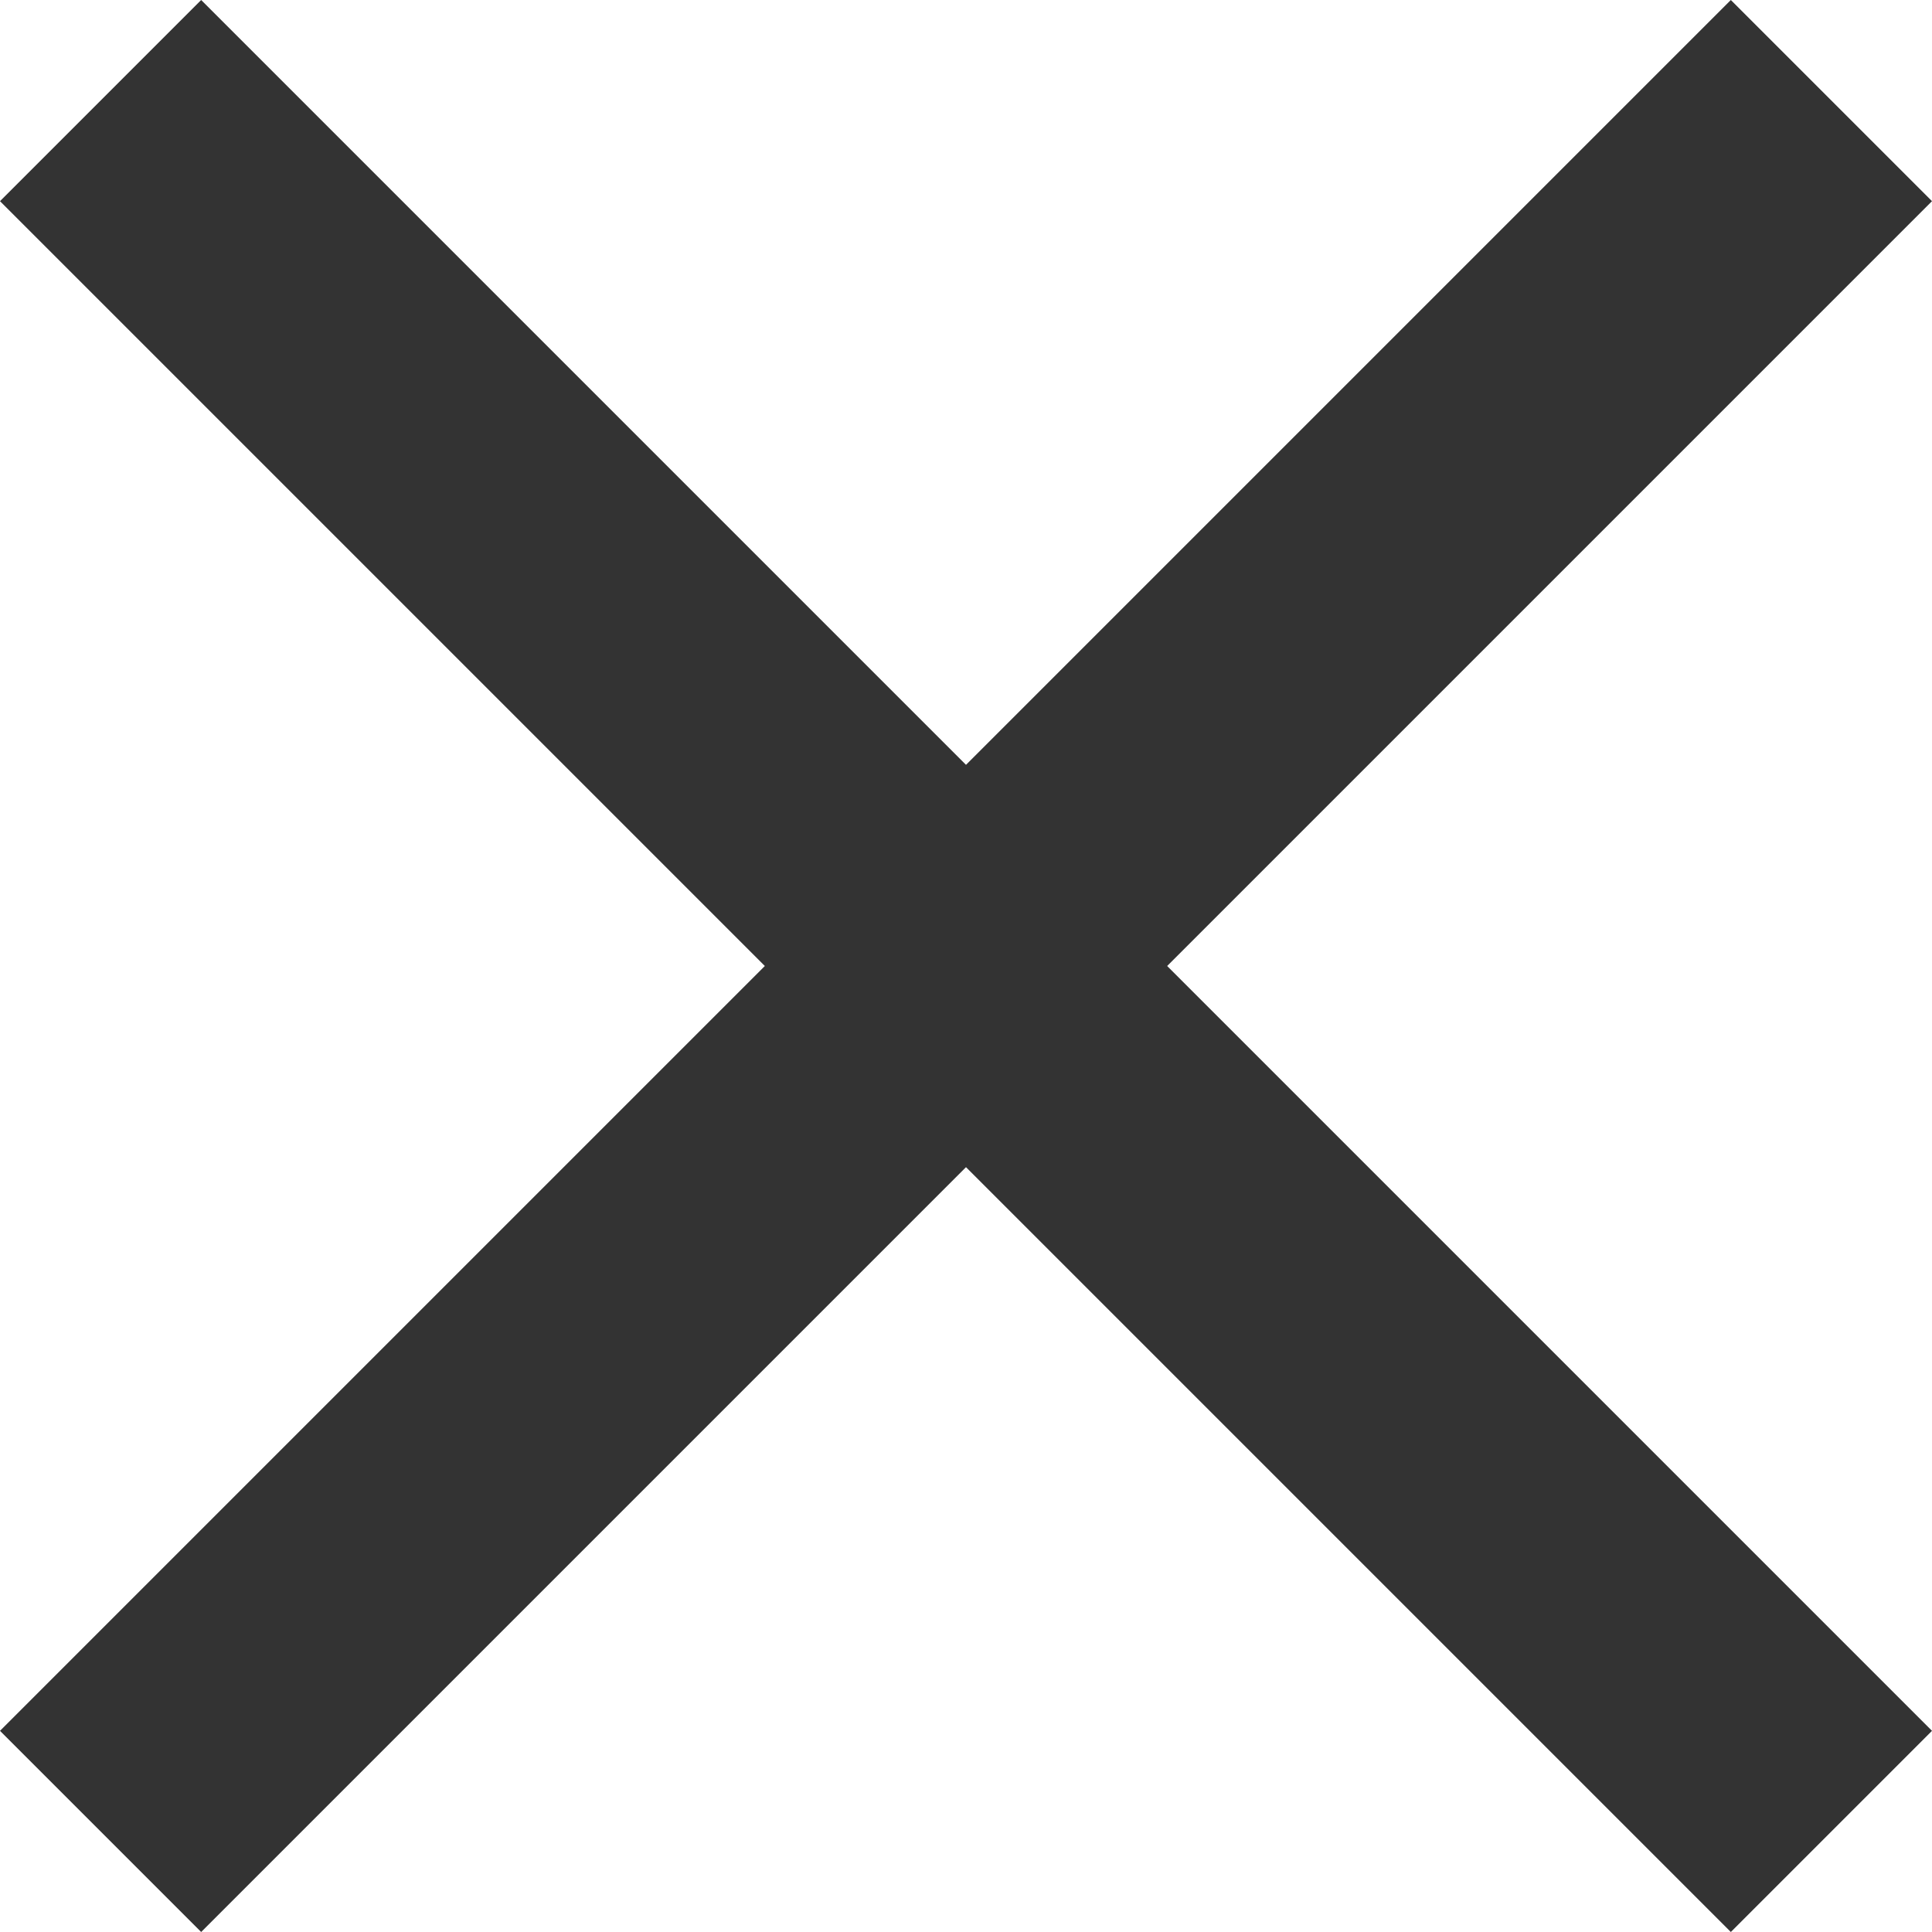
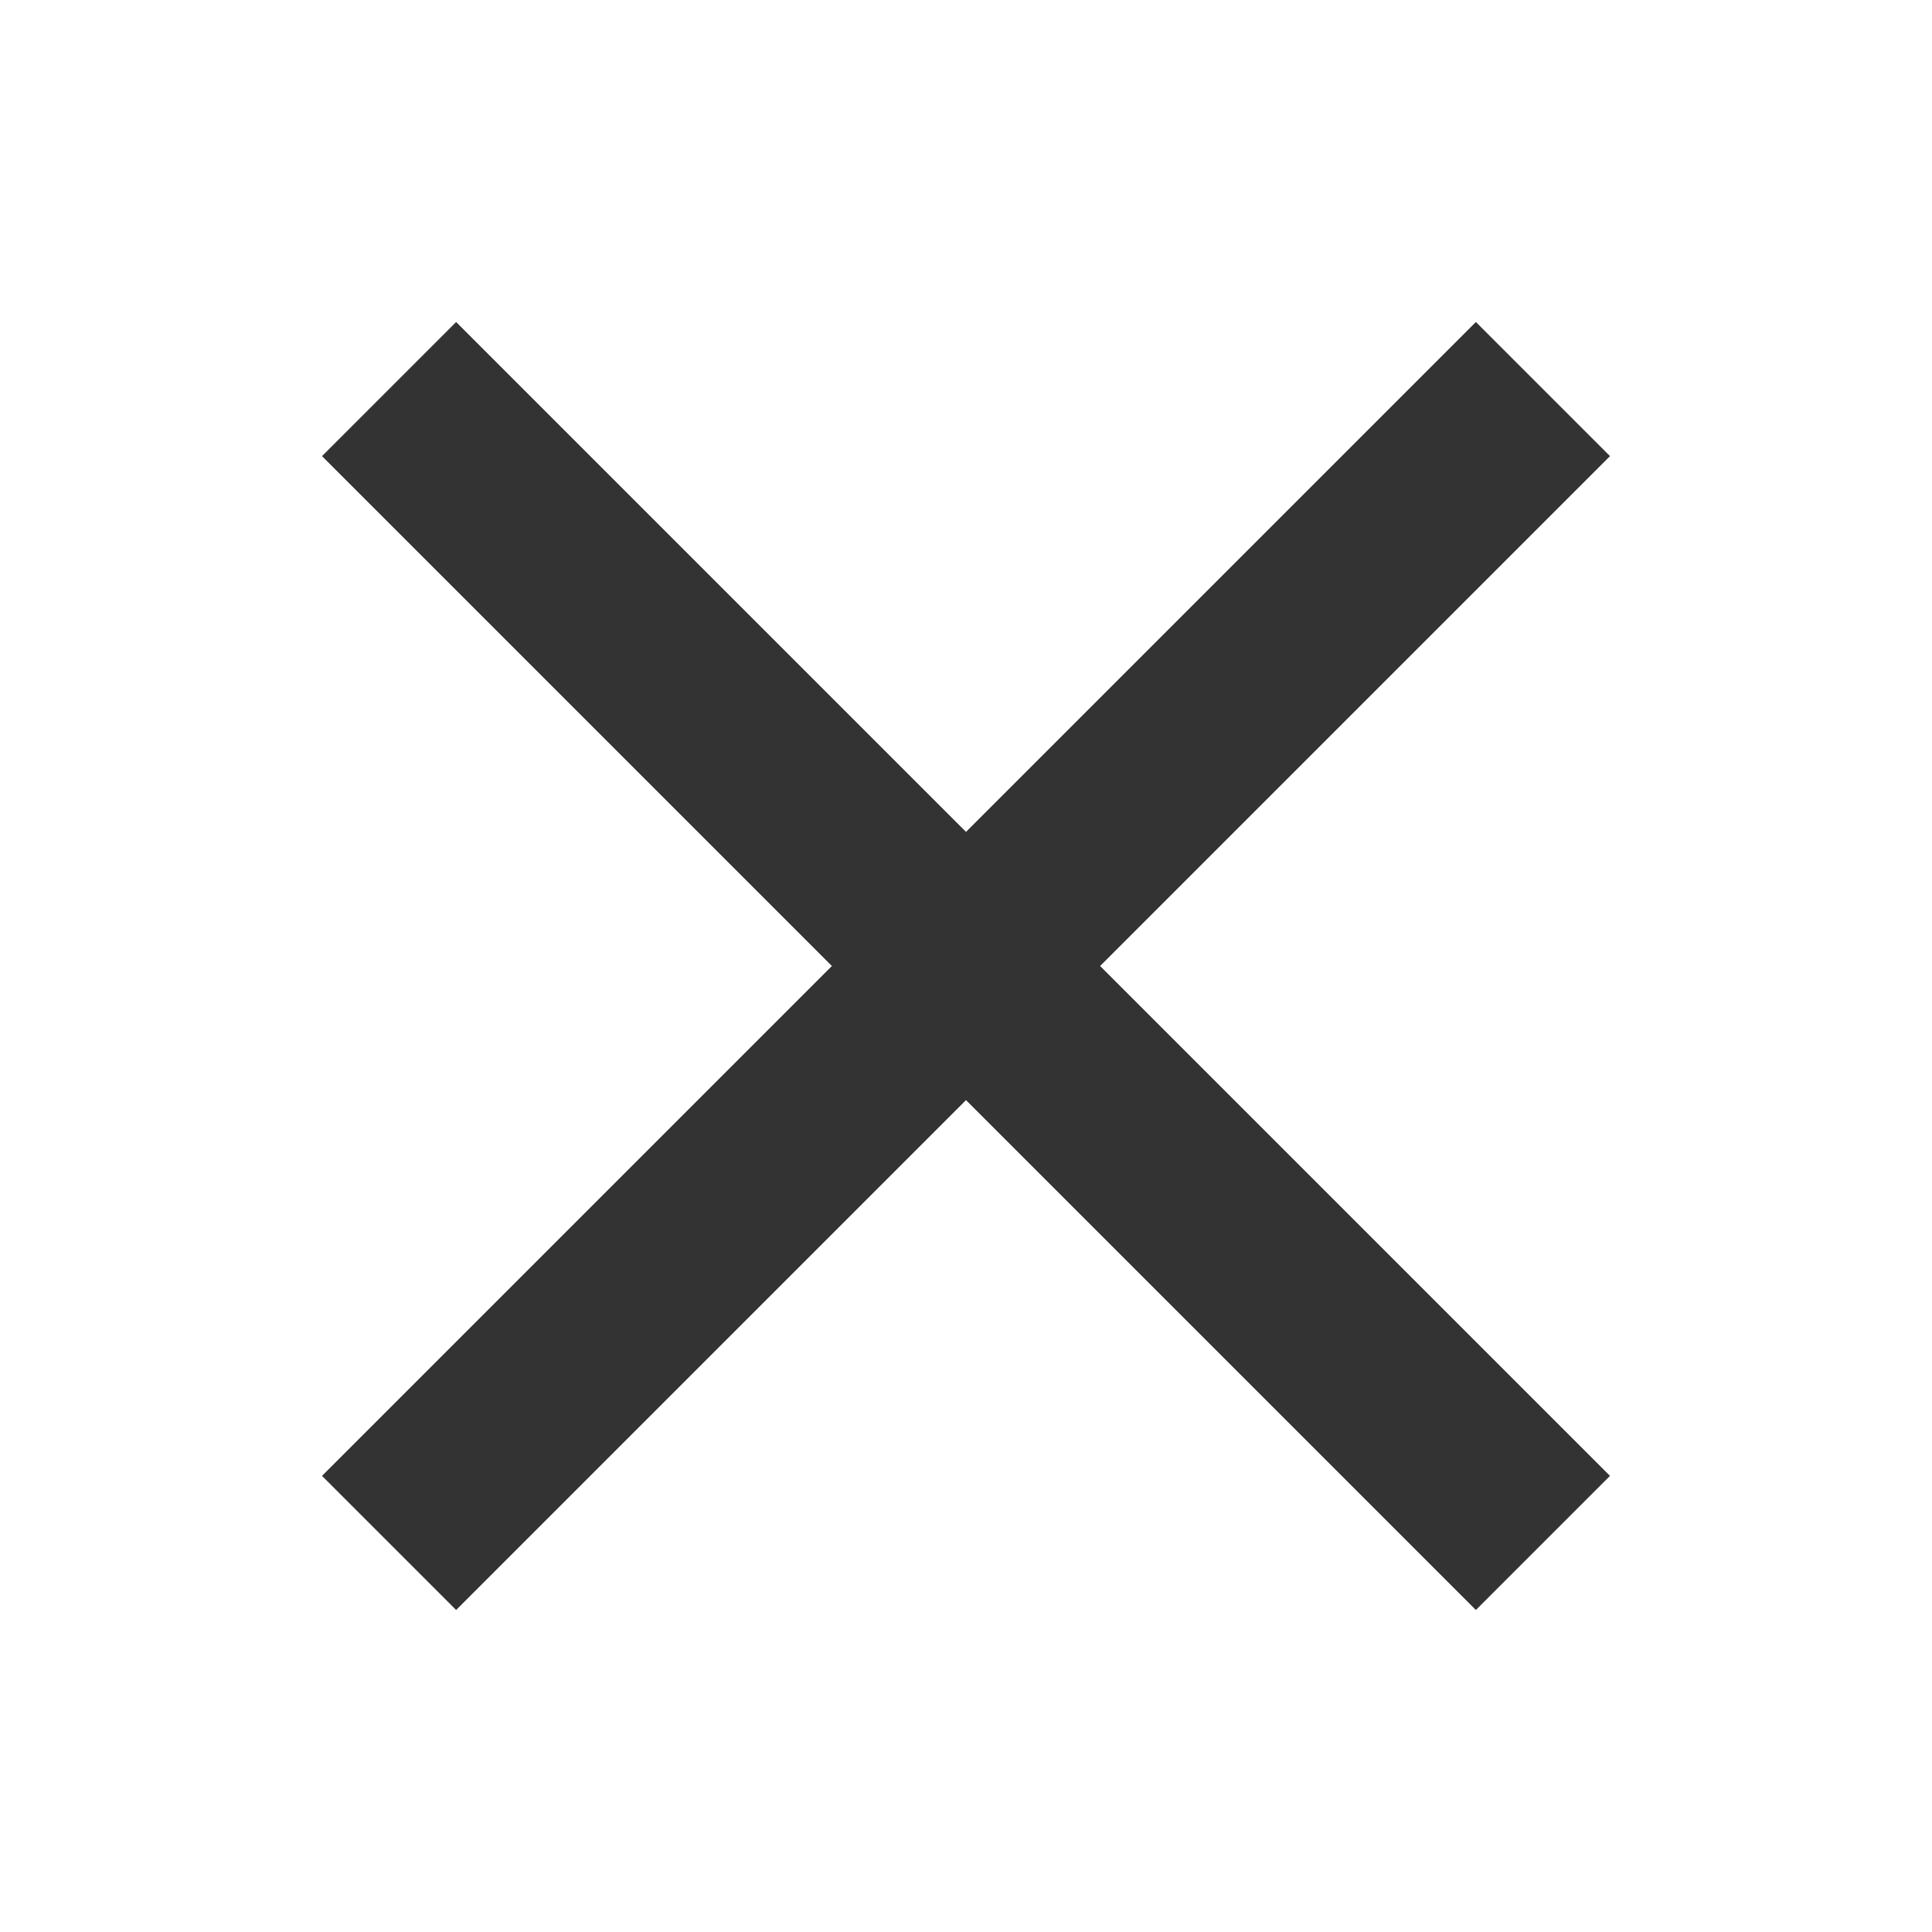
- <svg xmlns="http://www.w3.org/2000/svg" width="8px" height="8px" viewBox="0 0 8 8" version="1.1">
+ <svg xmlns="http://www.w3.org/2000/svg" width="12px" height="12px" viewBox="0 0 12 12" version="1.1">
  <defs />
  <g id="【未公示】" stroke="none" stroke-width="1" fill="none" fill-rule="evenodd">
-     <path d="M4.833,4 L8,0.833 L7.167,3.19320696e-16 L4,3.167 L0.833,5.70099523e-14 L4.4408921e-16,0.833 L3.167,4 L-3.55271368e-15,7.167 L0.833,8 L4,4.833 L7.167,8 L8,7.167 L4.833,4 Z" id="关闭12" fill="#333333" />
+     <g id="【供序章用规范】组件-图标-魏博嘉" transform="translate(-160, -392)" fill="#333333">
+       <g id="关闭12" transform="translate(160, 392)">
+         <path d="M6.833,6 L10,2.833 L9.167,2 L6,5.167 L2.833,2 L2,2.833 L5.167,6 L2,9.167 L2.833,10 L6,6.833 L9.167,10 L10,9.167 L6.833,6 Z" />
+       </g>
+     </g>
  </g>
</svg>
